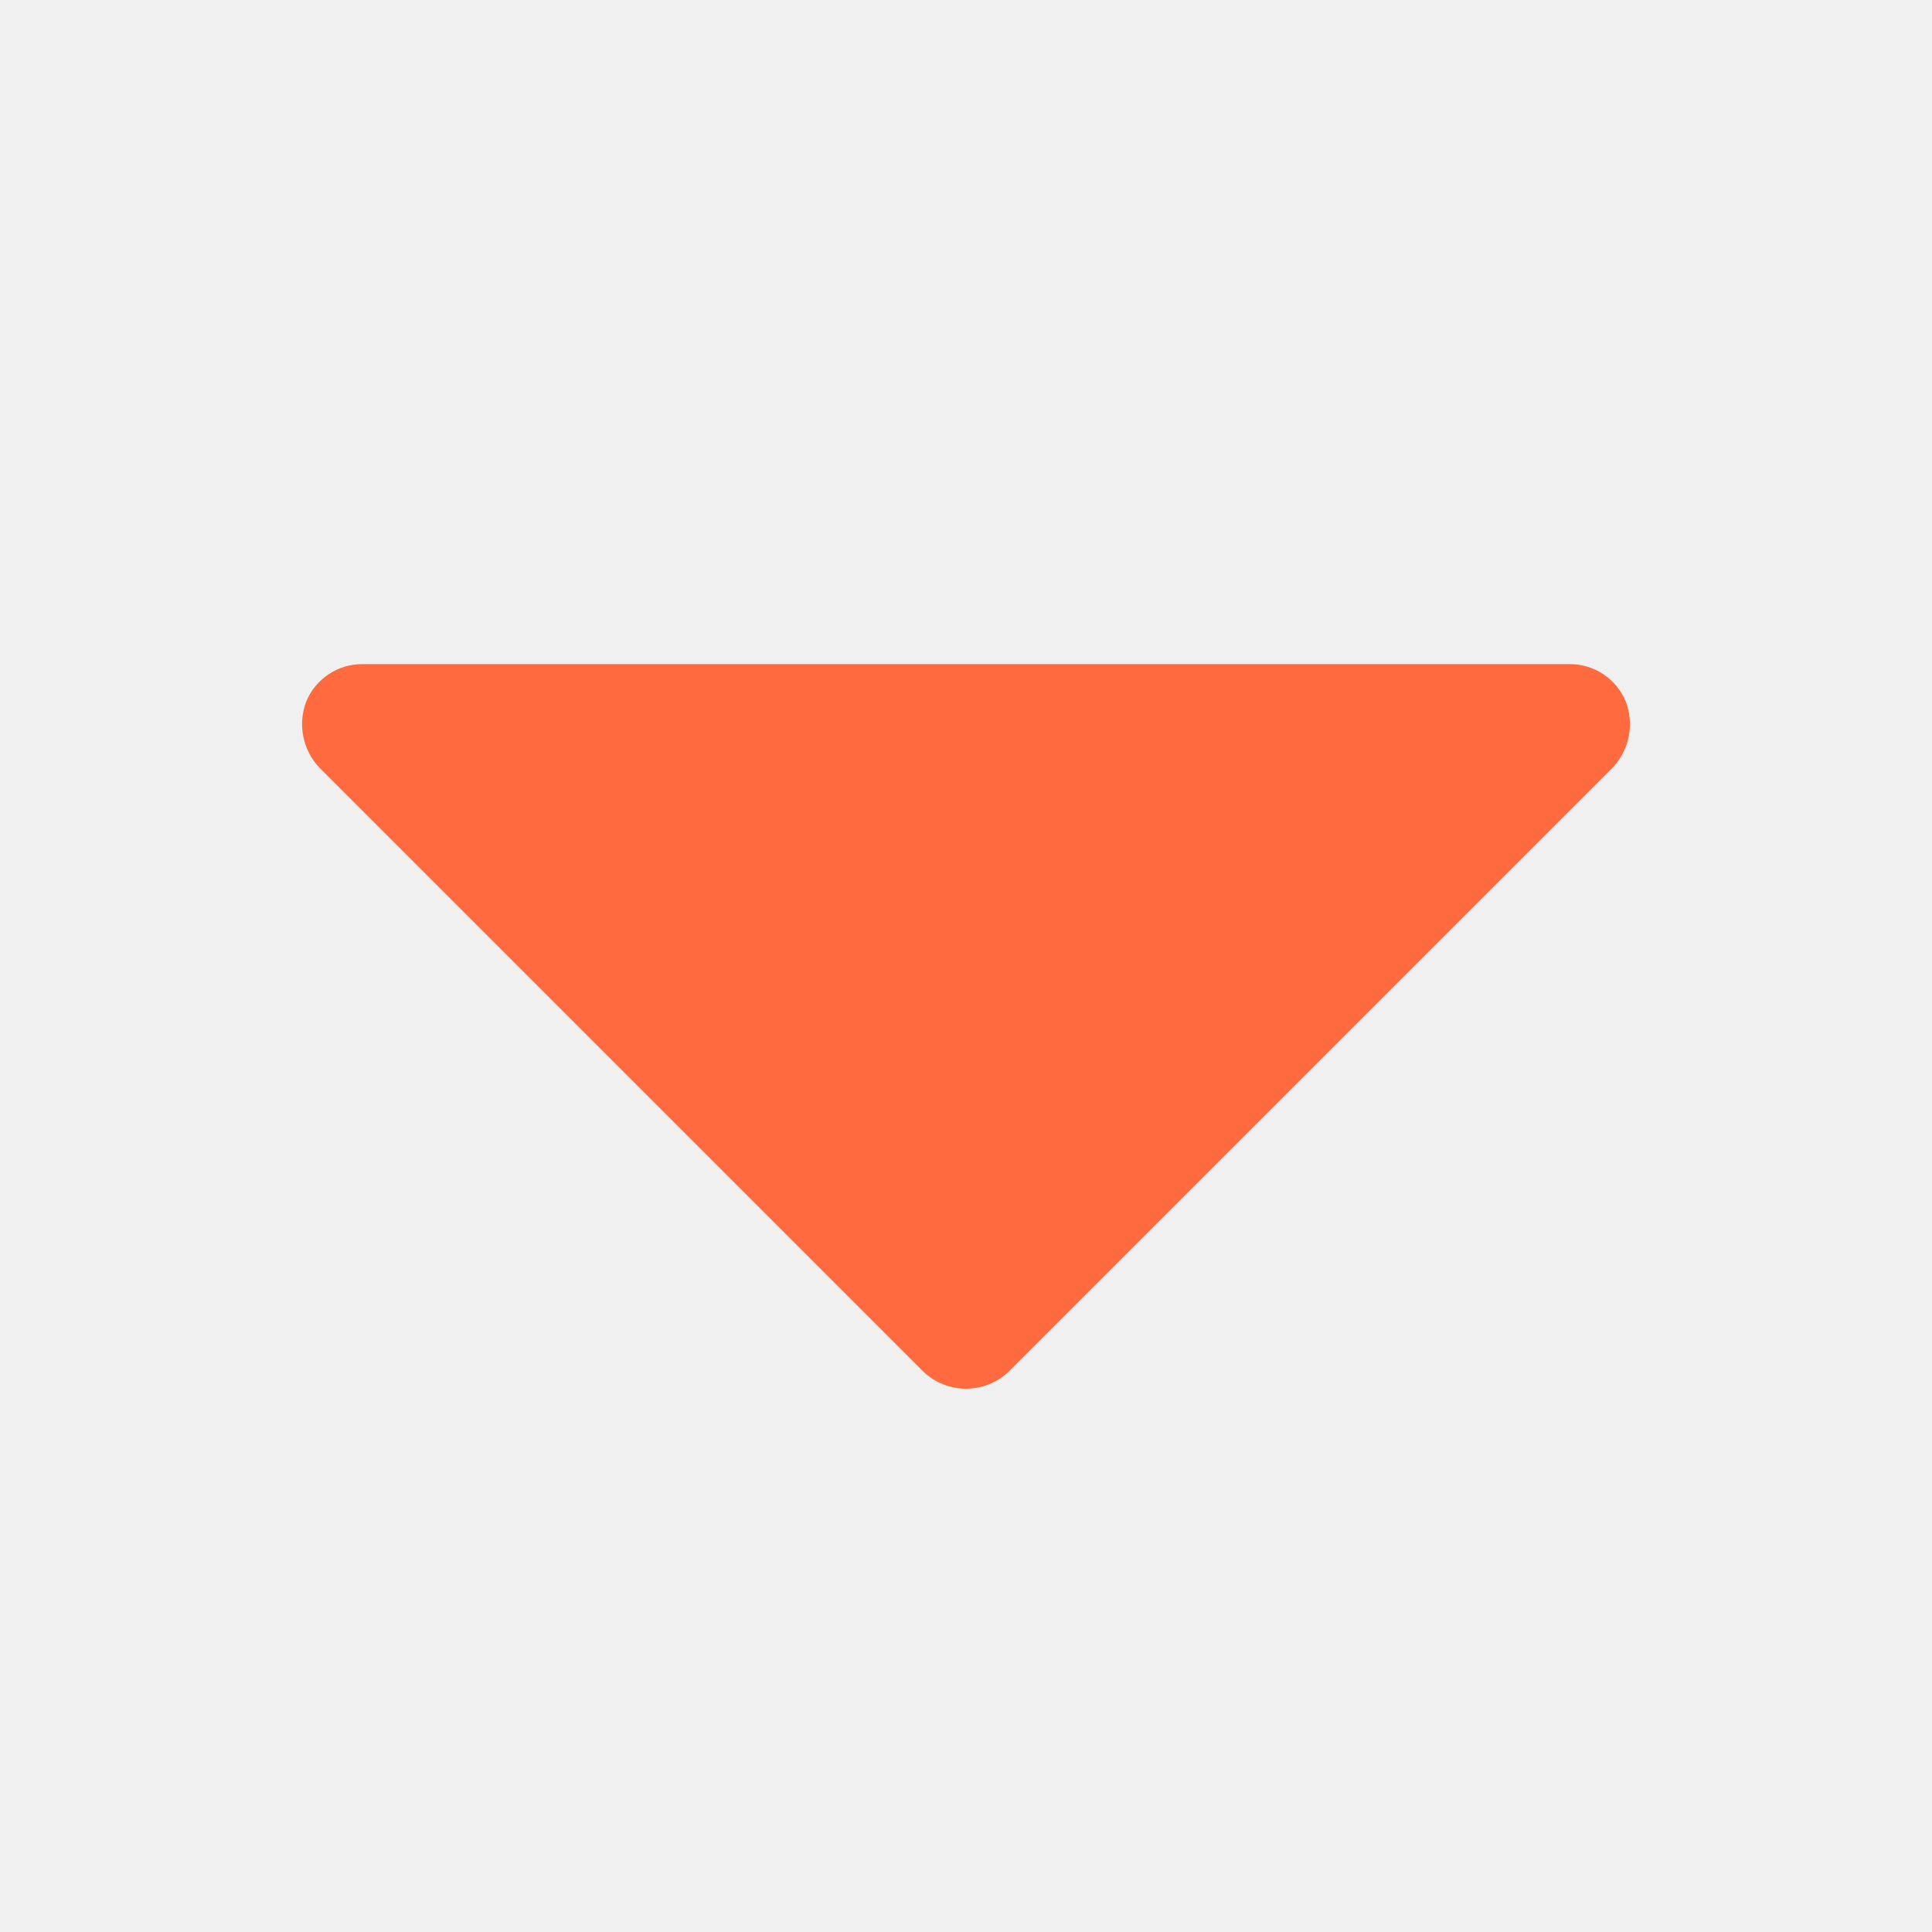
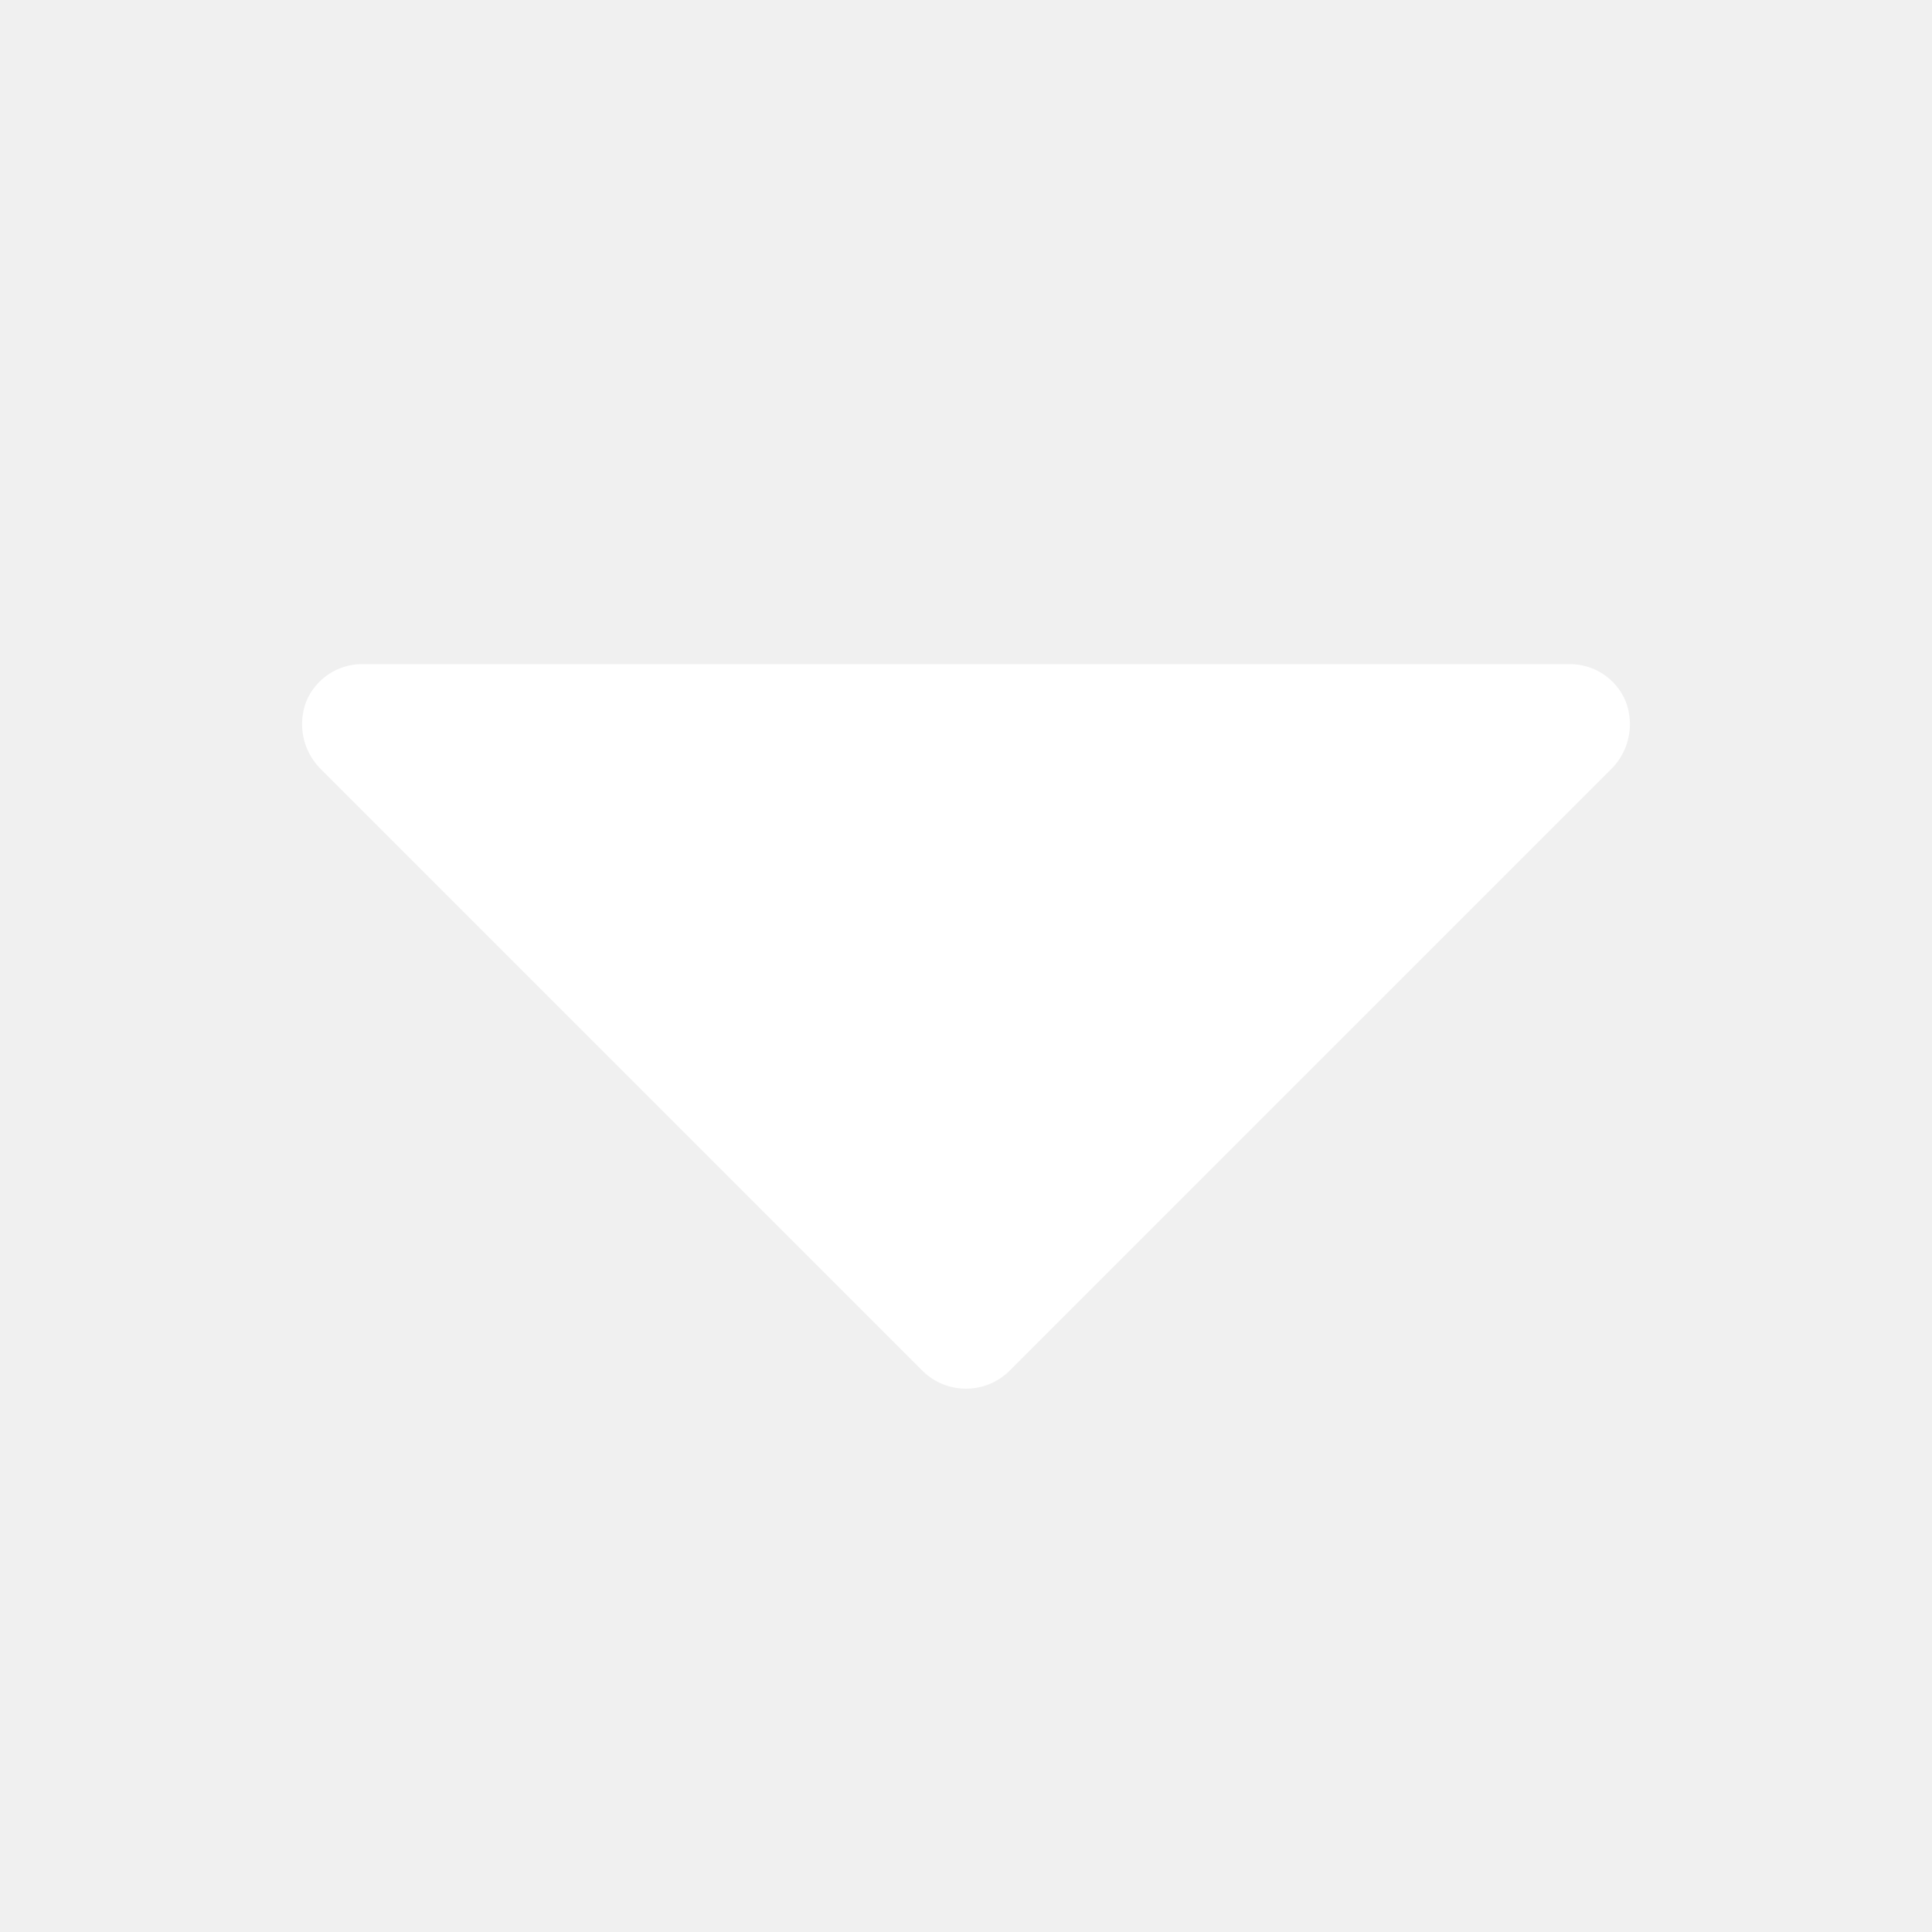
<svg xmlns="http://www.w3.org/2000/svg" width="512" height="512" viewBox="0 0 32 32" style="enable-background:new 0 0 512 512" xml:space="preserve">
-   <path fill="#ff6a3e" d="M26.925 11.613A1 1 0 0 0 26 11H6a1 1 0 0 0-.925.613 1.05 1.05 0 0 0 .213 1.1l10 10a1.025 1.025 0 0 0 1.424 0l10-10a1.05 1.05 0 0 0 .213-1.1z" data-original="#000000" />
+   <path fill="#ffffff" d="M26.925 11.613A1 1 0 0 0 26 11H6a1 1 0 0 0-.925.613 1.05 1.05 0 0 0 .213 1.1l10 10a1.025 1.025 0 0 0 1.424 0l10-10a1.05 1.05 0 0 0 .213-1.1z" data-original="#000000" />
</svg>
